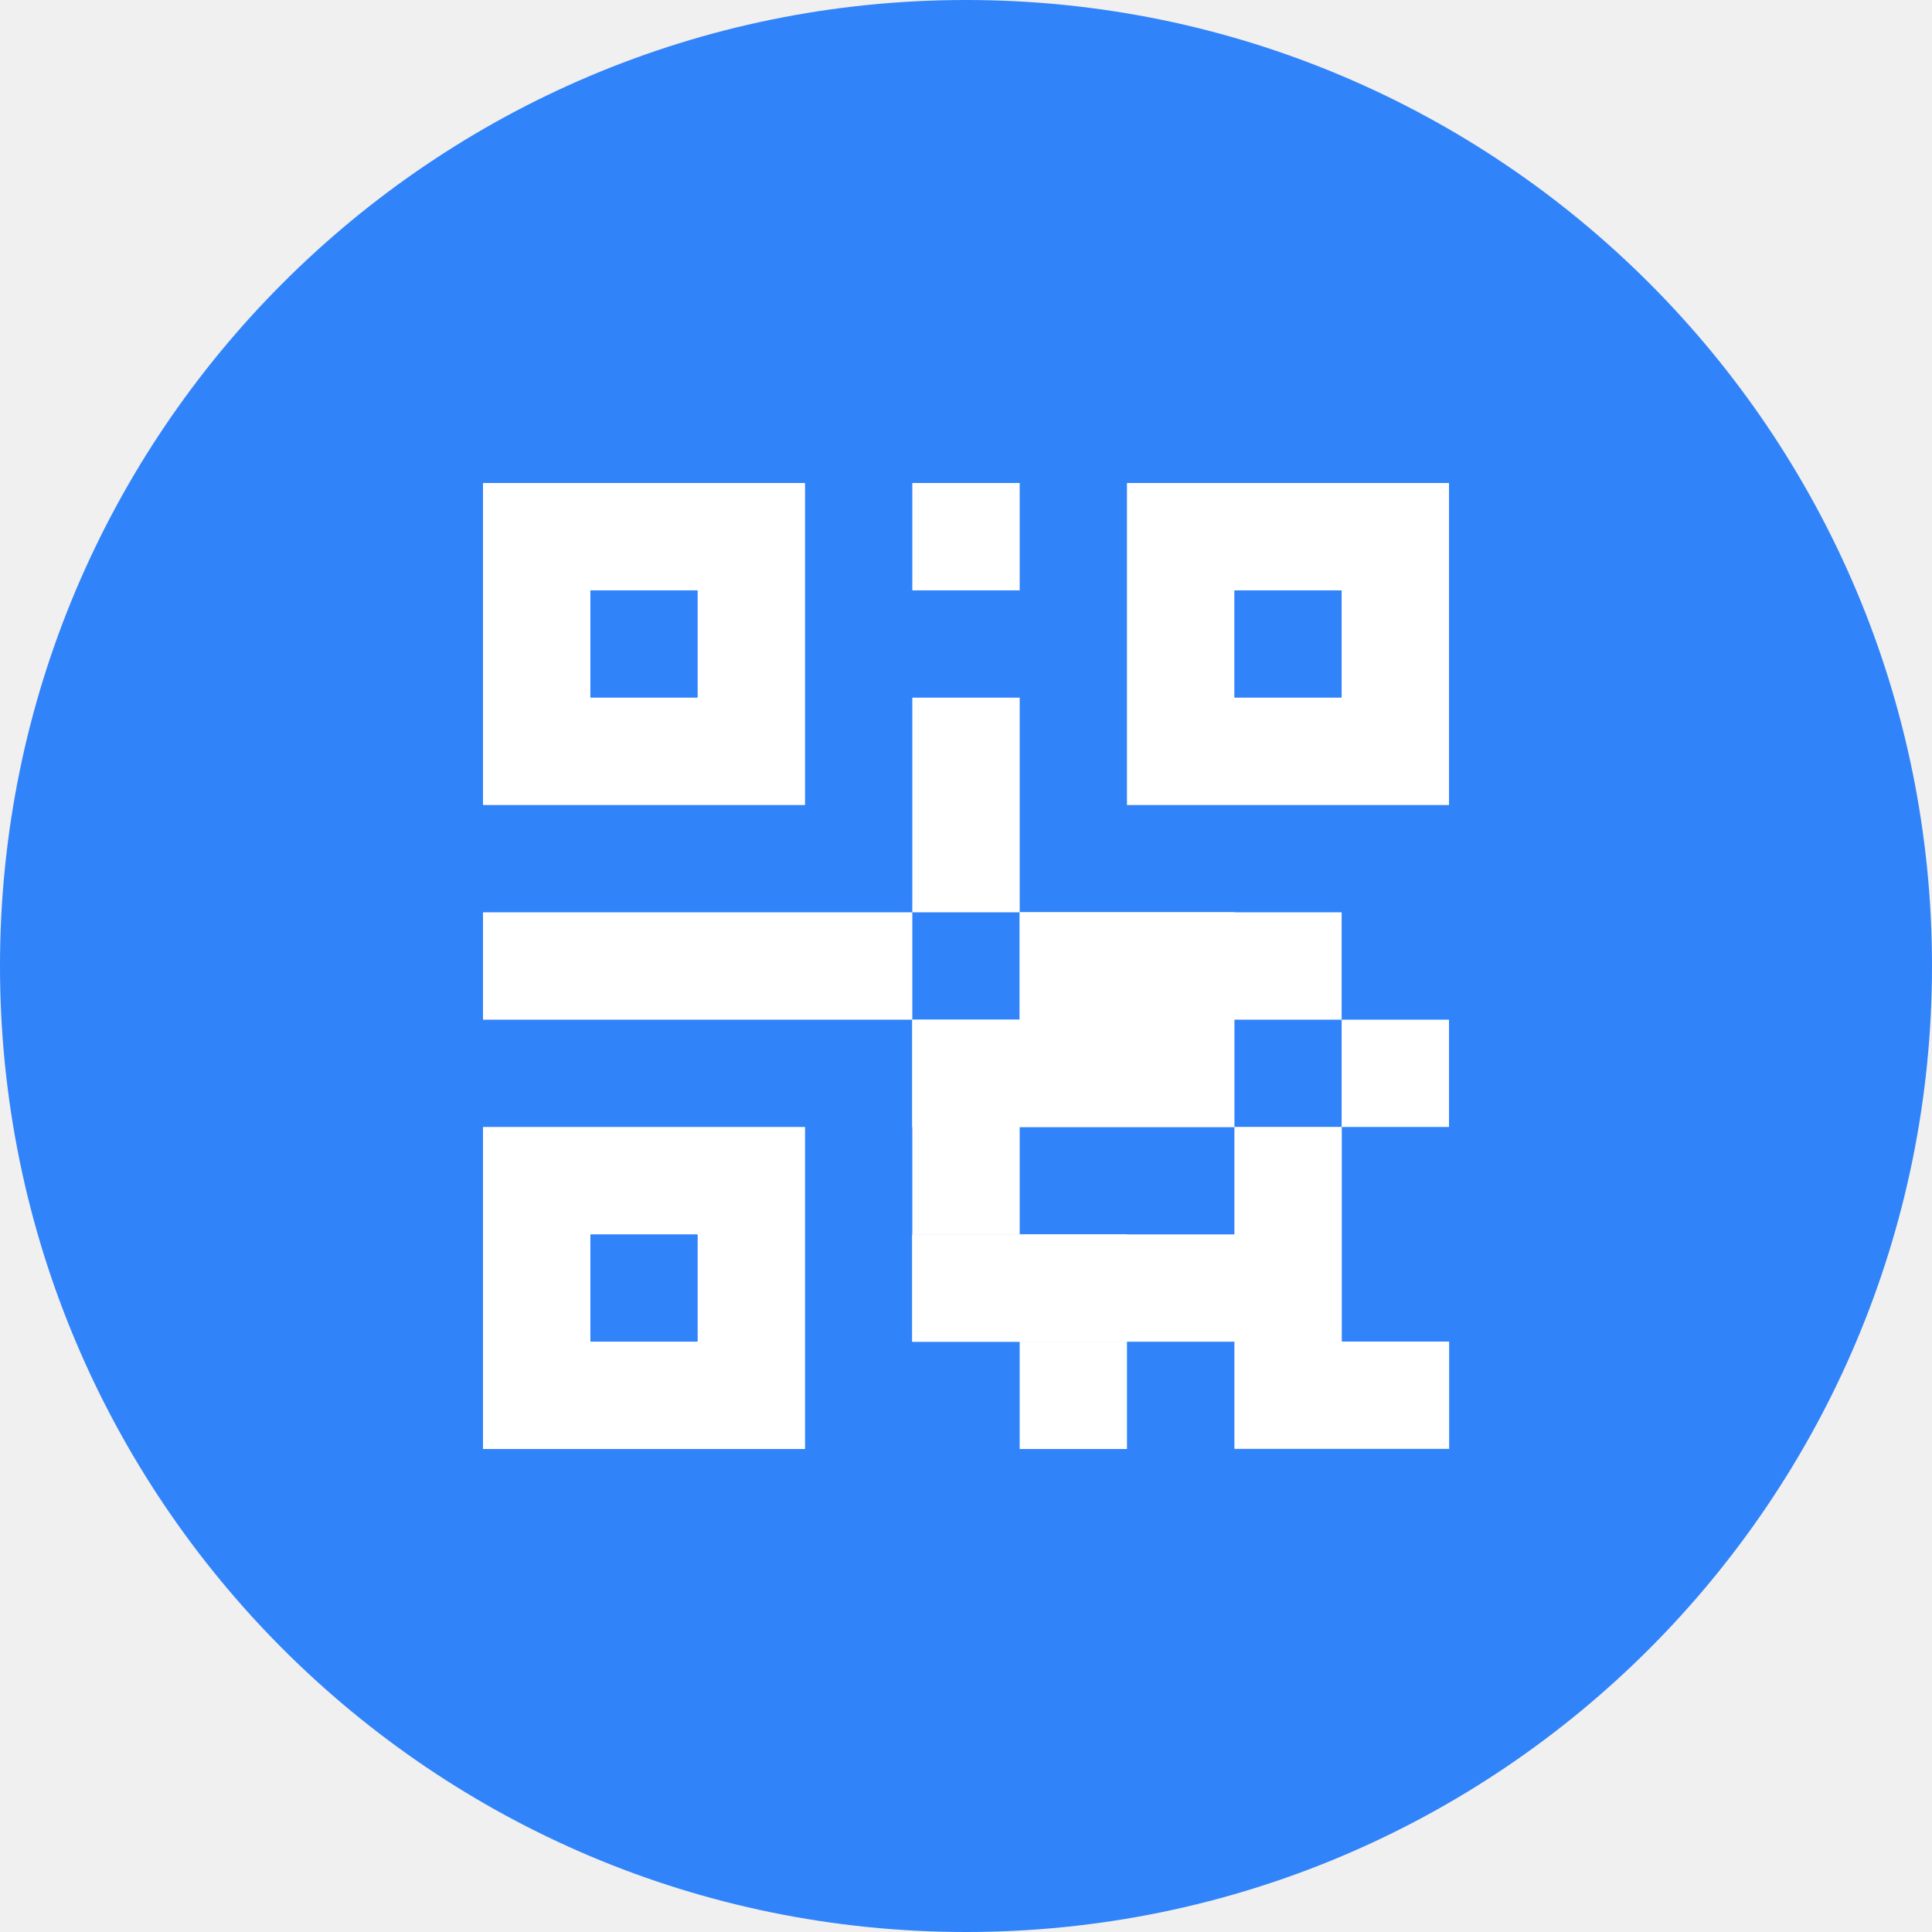
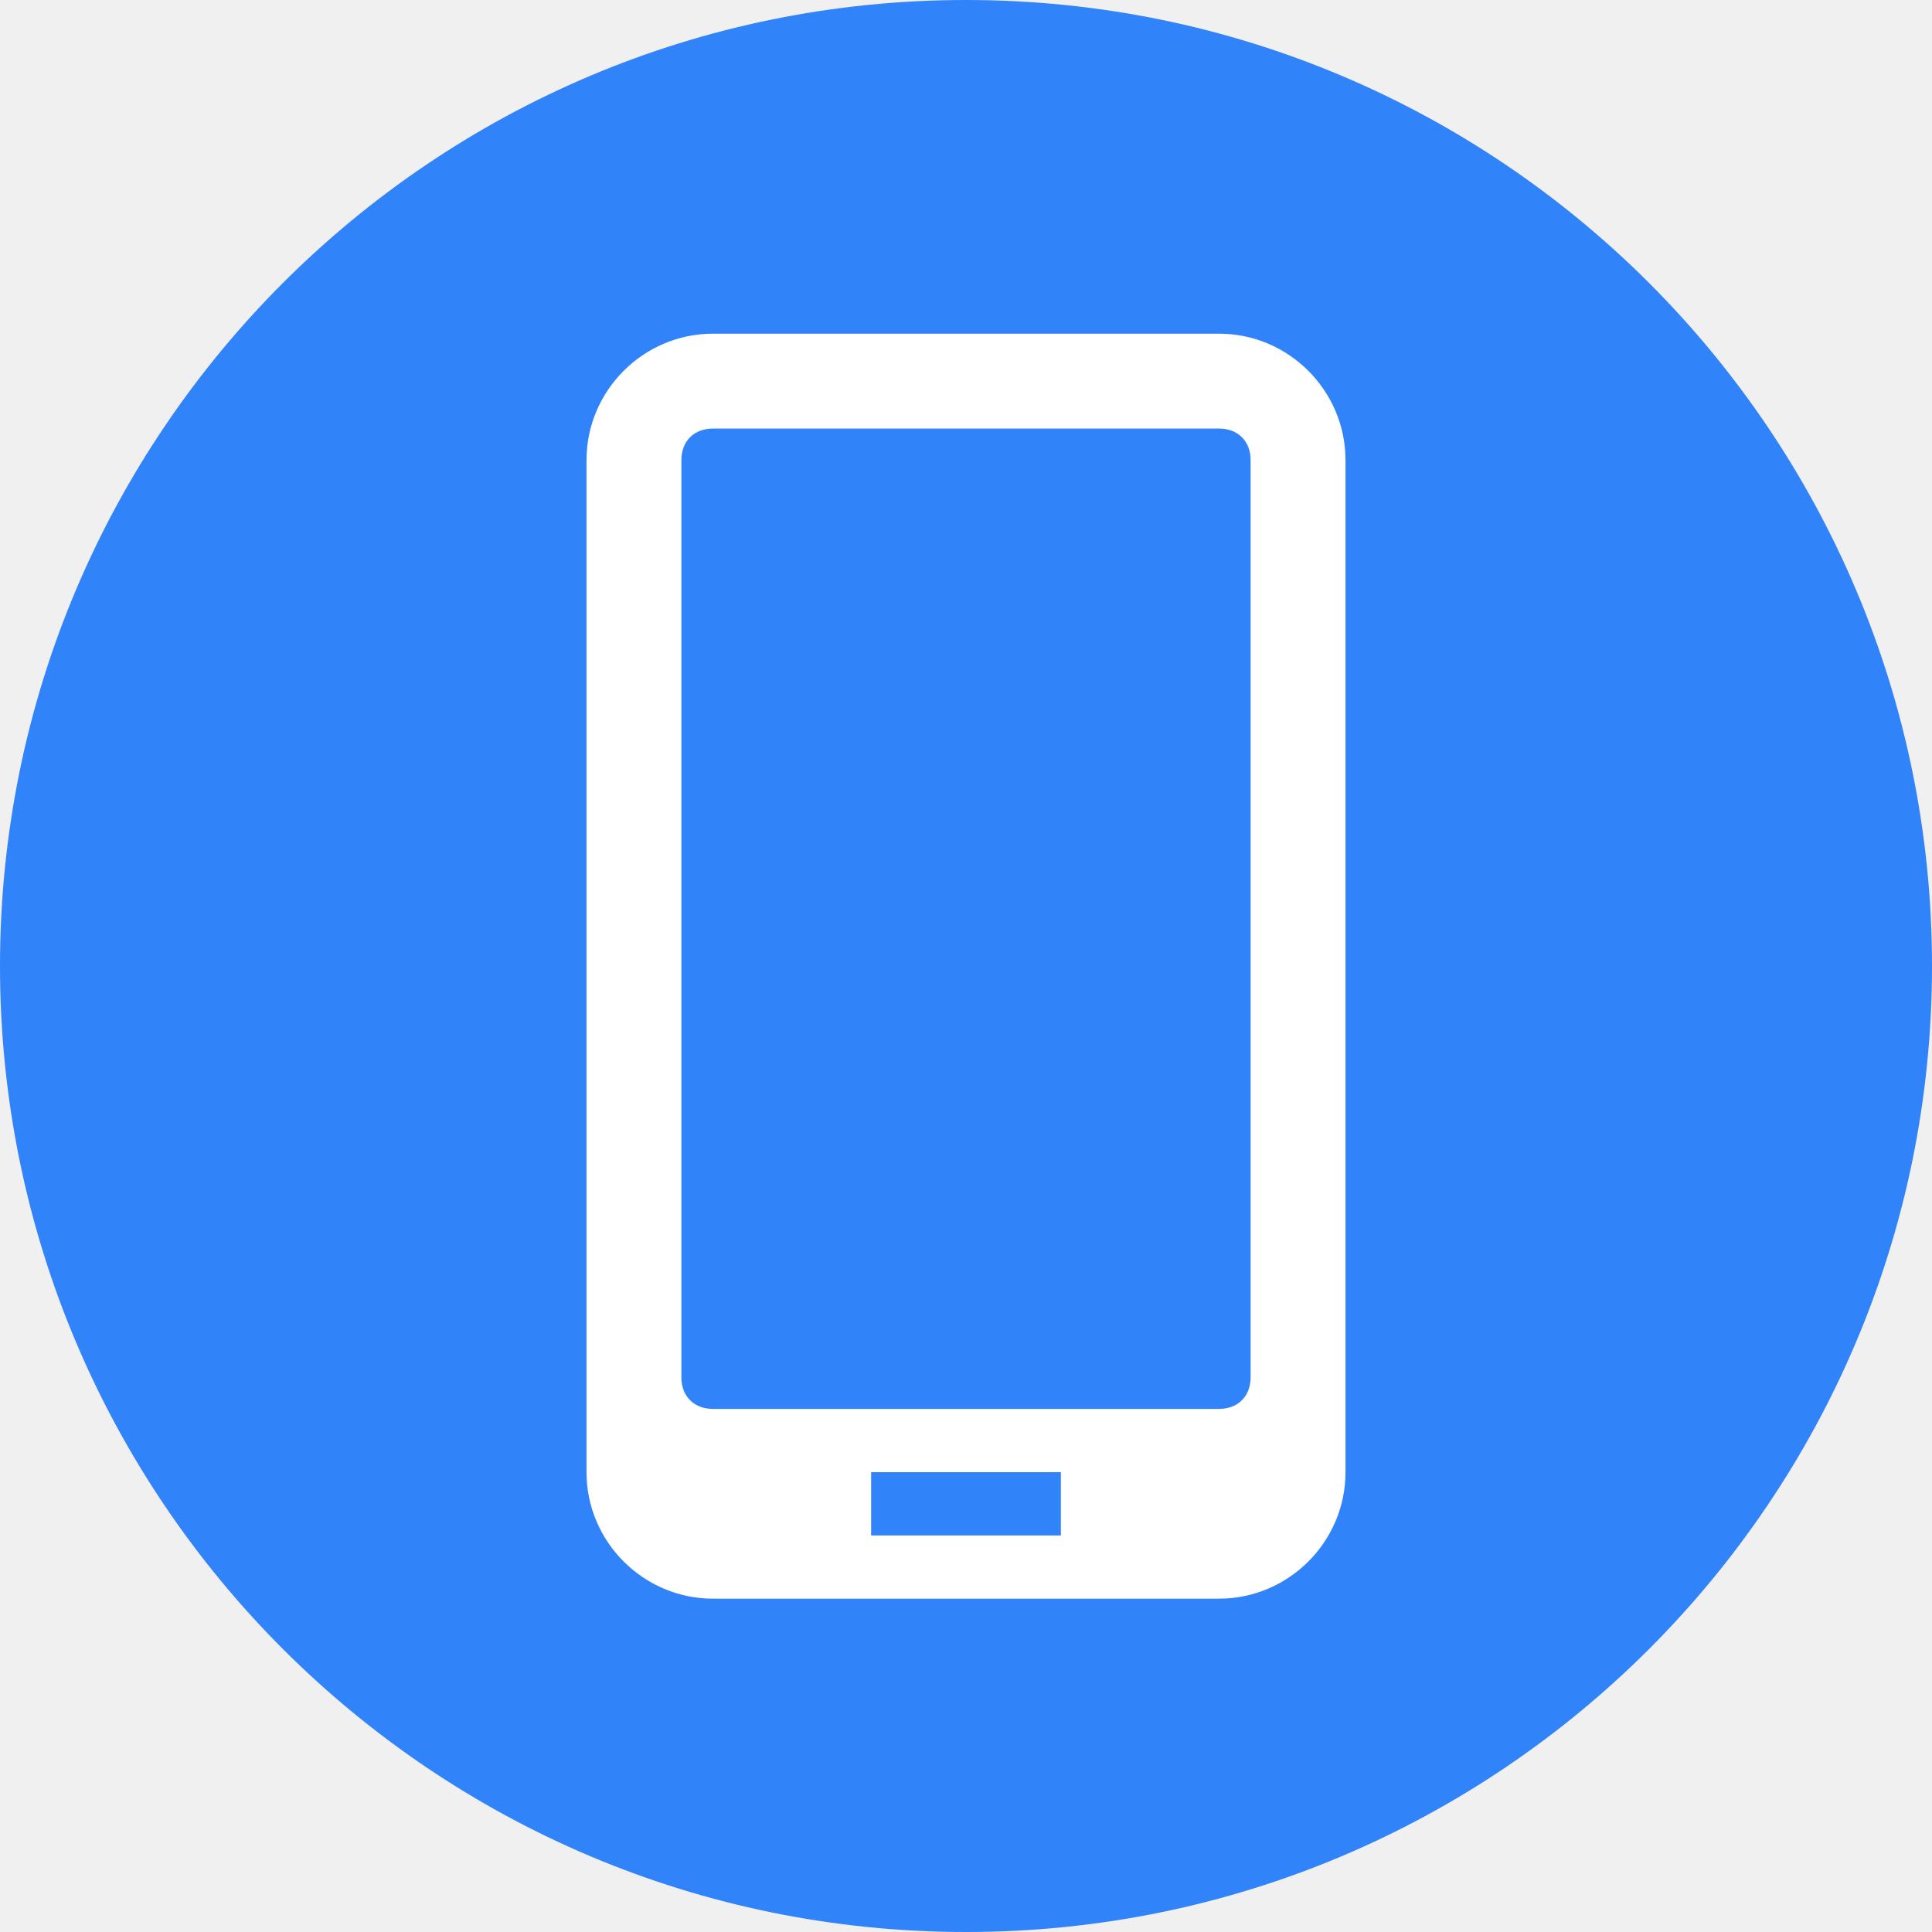
<svg xmlns="http://www.w3.org/2000/svg" width="28" height="28" viewBox="0 0 28 28" fill="none">
  <rect width="28" height="28" rx="14" fill="#3183FA" />
-   <path d="M7 7V11.667H11.667V7H7ZM10.111 10.111H8.556V8.556H10.111V10.111ZM16.333 7V11.667H21V7H16.333ZM19.444 10.111H17.889V8.556H19.444V10.111ZM7 16.333V21H11.667V16.333H7ZM10.111 19.444H8.556V17.889H10.111V19.444ZM13.222 7H14.778V8.556H13.222V7ZM13.222 10.111H14.778V13.222H13.222V10.111ZM7 13.222H13.222V14.778H7V13.222ZM13.222 14.778H14.778V17.889H13.222V14.778ZM14.778 19.444H16.333V21H14.778V19.444ZM14.778 13.222H19.444V14.778H14.778V13.222ZM19.444 14.778H21V16.333H19.444V14.778Z" fill="white" />
-   <path d="M14.779 13.221H17.89V16.332H14.779V13.221ZM17.89 16.332H19.446V20.998H17.89V16.332ZM19.446 19.443H21.002V20.998H19.446V19.443Z" fill="white" />
-   <path d="M13.221 14.779H17.887V16.335H13.221V14.779ZM13.221 17.89H16.332V19.446H13.221V17.89Z" fill="white" />
-   <path d="M13.221 17.89H19.443V19.445H13.221V17.89Z" fill="white" />
+   <path d="M8.5 21.336V6.669C8.5 5.661 9.325 4.836 10.333 4.836H17.667C18.675 4.836 19.5 5.661 19.5 6.669V21.336C19.5 22.344 18.675 23.169 17.667 23.169H10.333C9.325 23.169 8.5 22.344 8.5 21.336Z" fill="white" />
+   <path d="M17.667 6.211H10.333C10.058 6.211 9.875 6.394 9.875 6.669V19.961C9.875 20.236 10.058 20.419 10.333 20.419H17.667C17.942 20.419 18.125 20.236 18.125 19.961V6.669C18.125 6.394 17.942 6.211 17.667 6.211Z" fill="#3183FA" />
+   <path d="M12.625 21.336H15.375V22.253H12.625V21.336Z" fill="#3183FA" />
</svg>
